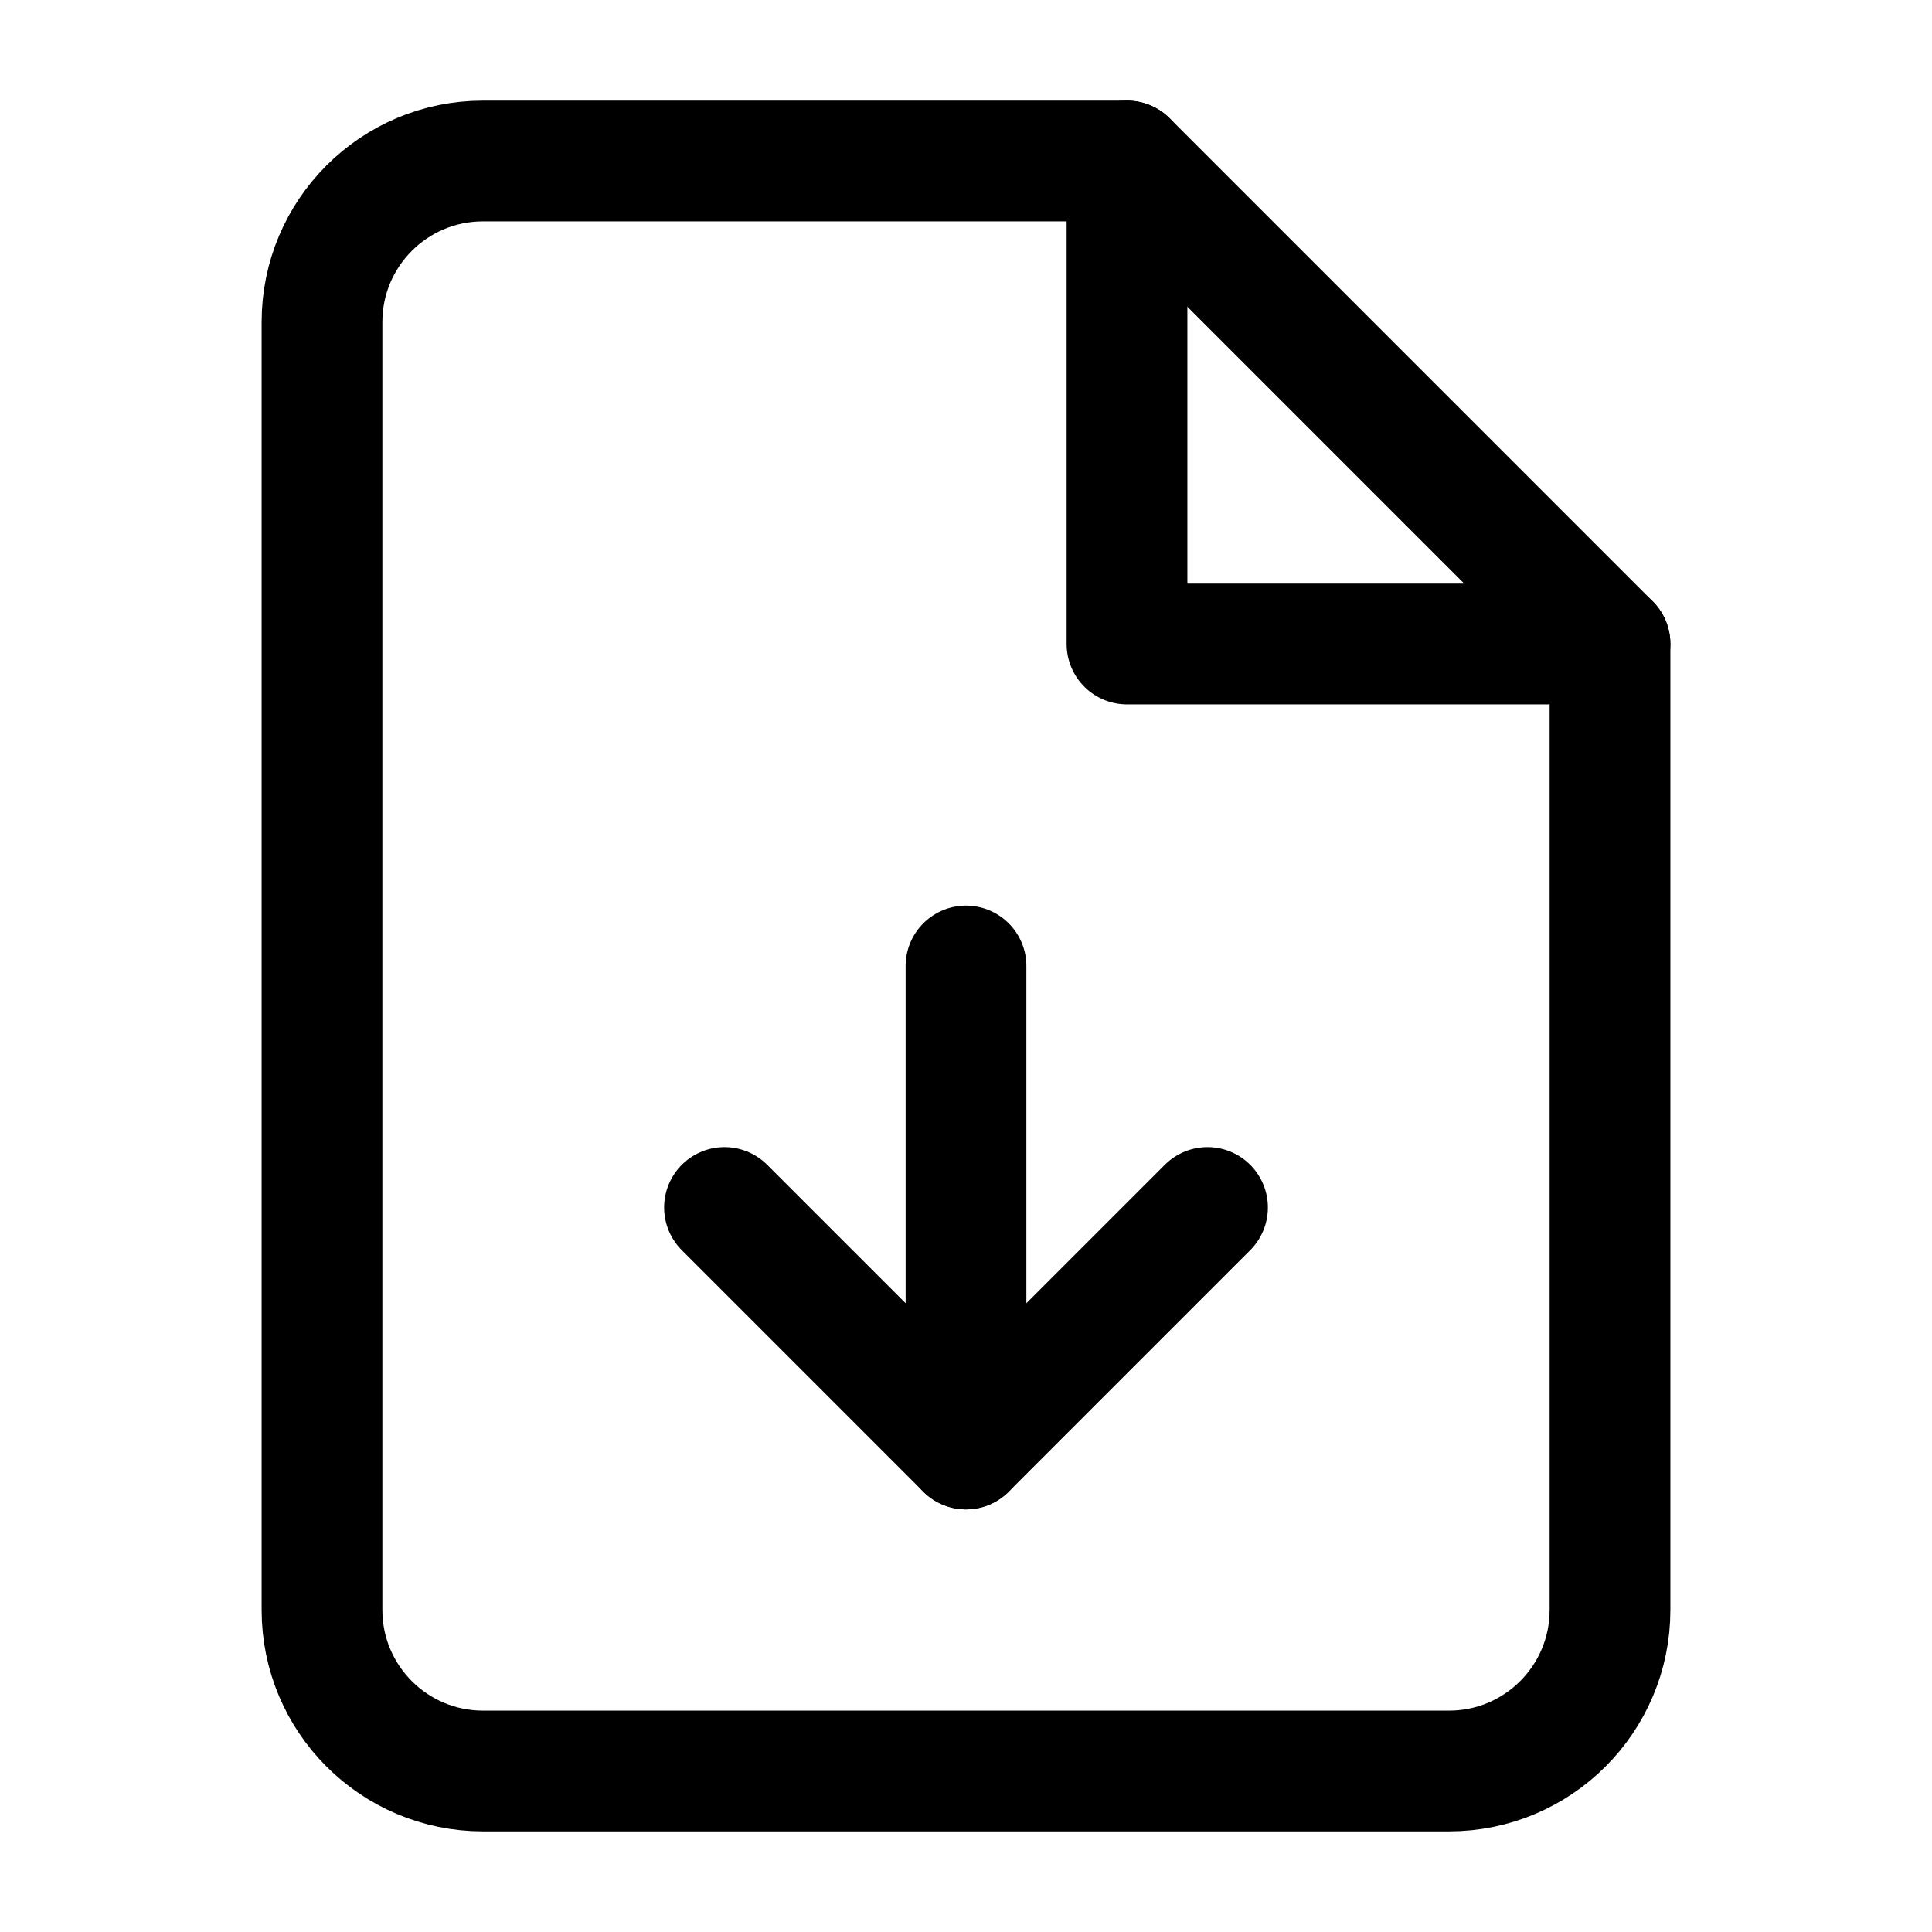
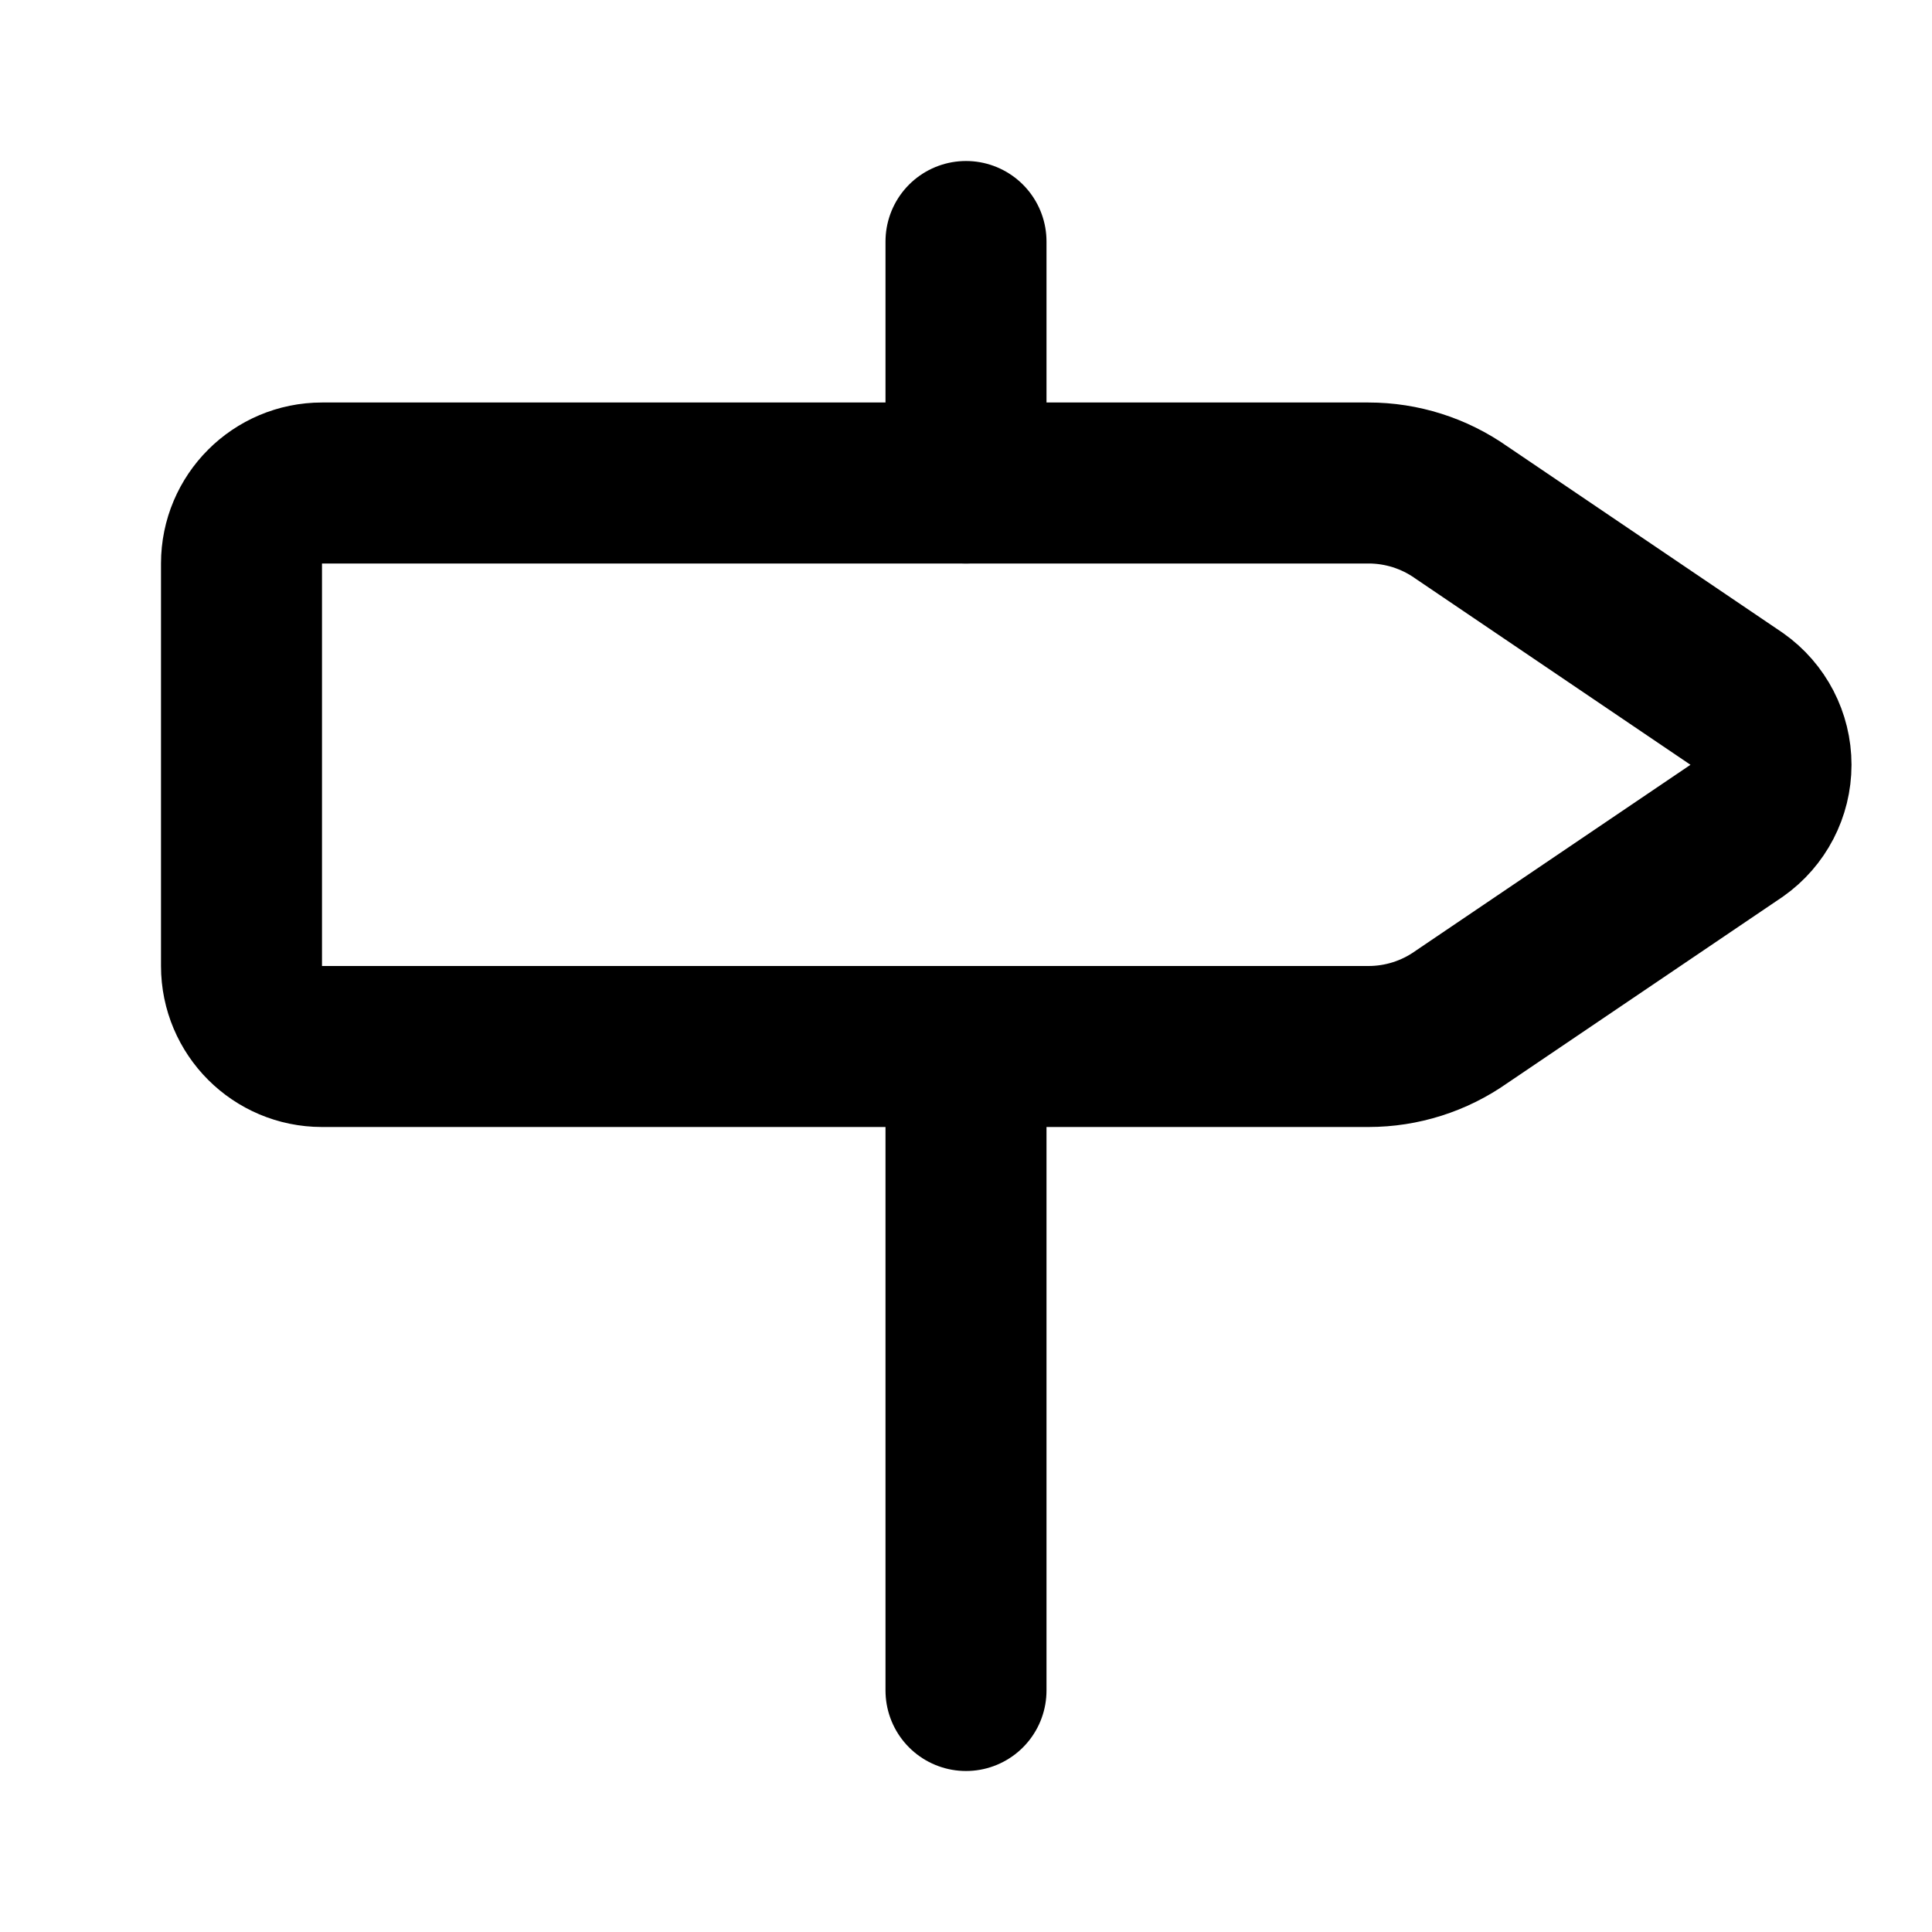
- <svg xmlns="http://www.w3.org/2000/svg" width="64" height="64" viewBox="0 0 24 24" fill="none" stroke="currentColor" stroke-width="1.5" stroke-linecap="round" stroke-linejoin="round" class="text-muted-foreground mb-4">
-   <path d="M14 2H6a2 2 0 0 0-2 2v16a2 2 0 0 0 2 2h12a2 2 0 0 0 2-2V8z" />
-   <polyline points="14 2 14 8 20 8" />
-   <path d="M12 18v-6" />
-   <path d="m9 15 3 3 3-3" />
+ <svg xmlns="http://www.w3.org/2000/svg" width="24" height="24" viewBox="0 0 24 24" fill="none" stroke="currentColor" stroke-width="2" stroke-linecap="round" stroke-linejoin="round" class="lucide lucide-milestone-icon lucide-milestone">
+   <path d="M12 13v8" />
+   <path d="M12 3v3" />
+   <path d="M4 6a1 1 0 0 0-1 1v5a1 1 0 0 0 1 1h13a2 2 0 0 0 1.152-.365l3.424-2.317a1 1 0 0 0 0-1.635l-3.424-2.318A2 2 0 0 0 17 6z" />
</svg>
